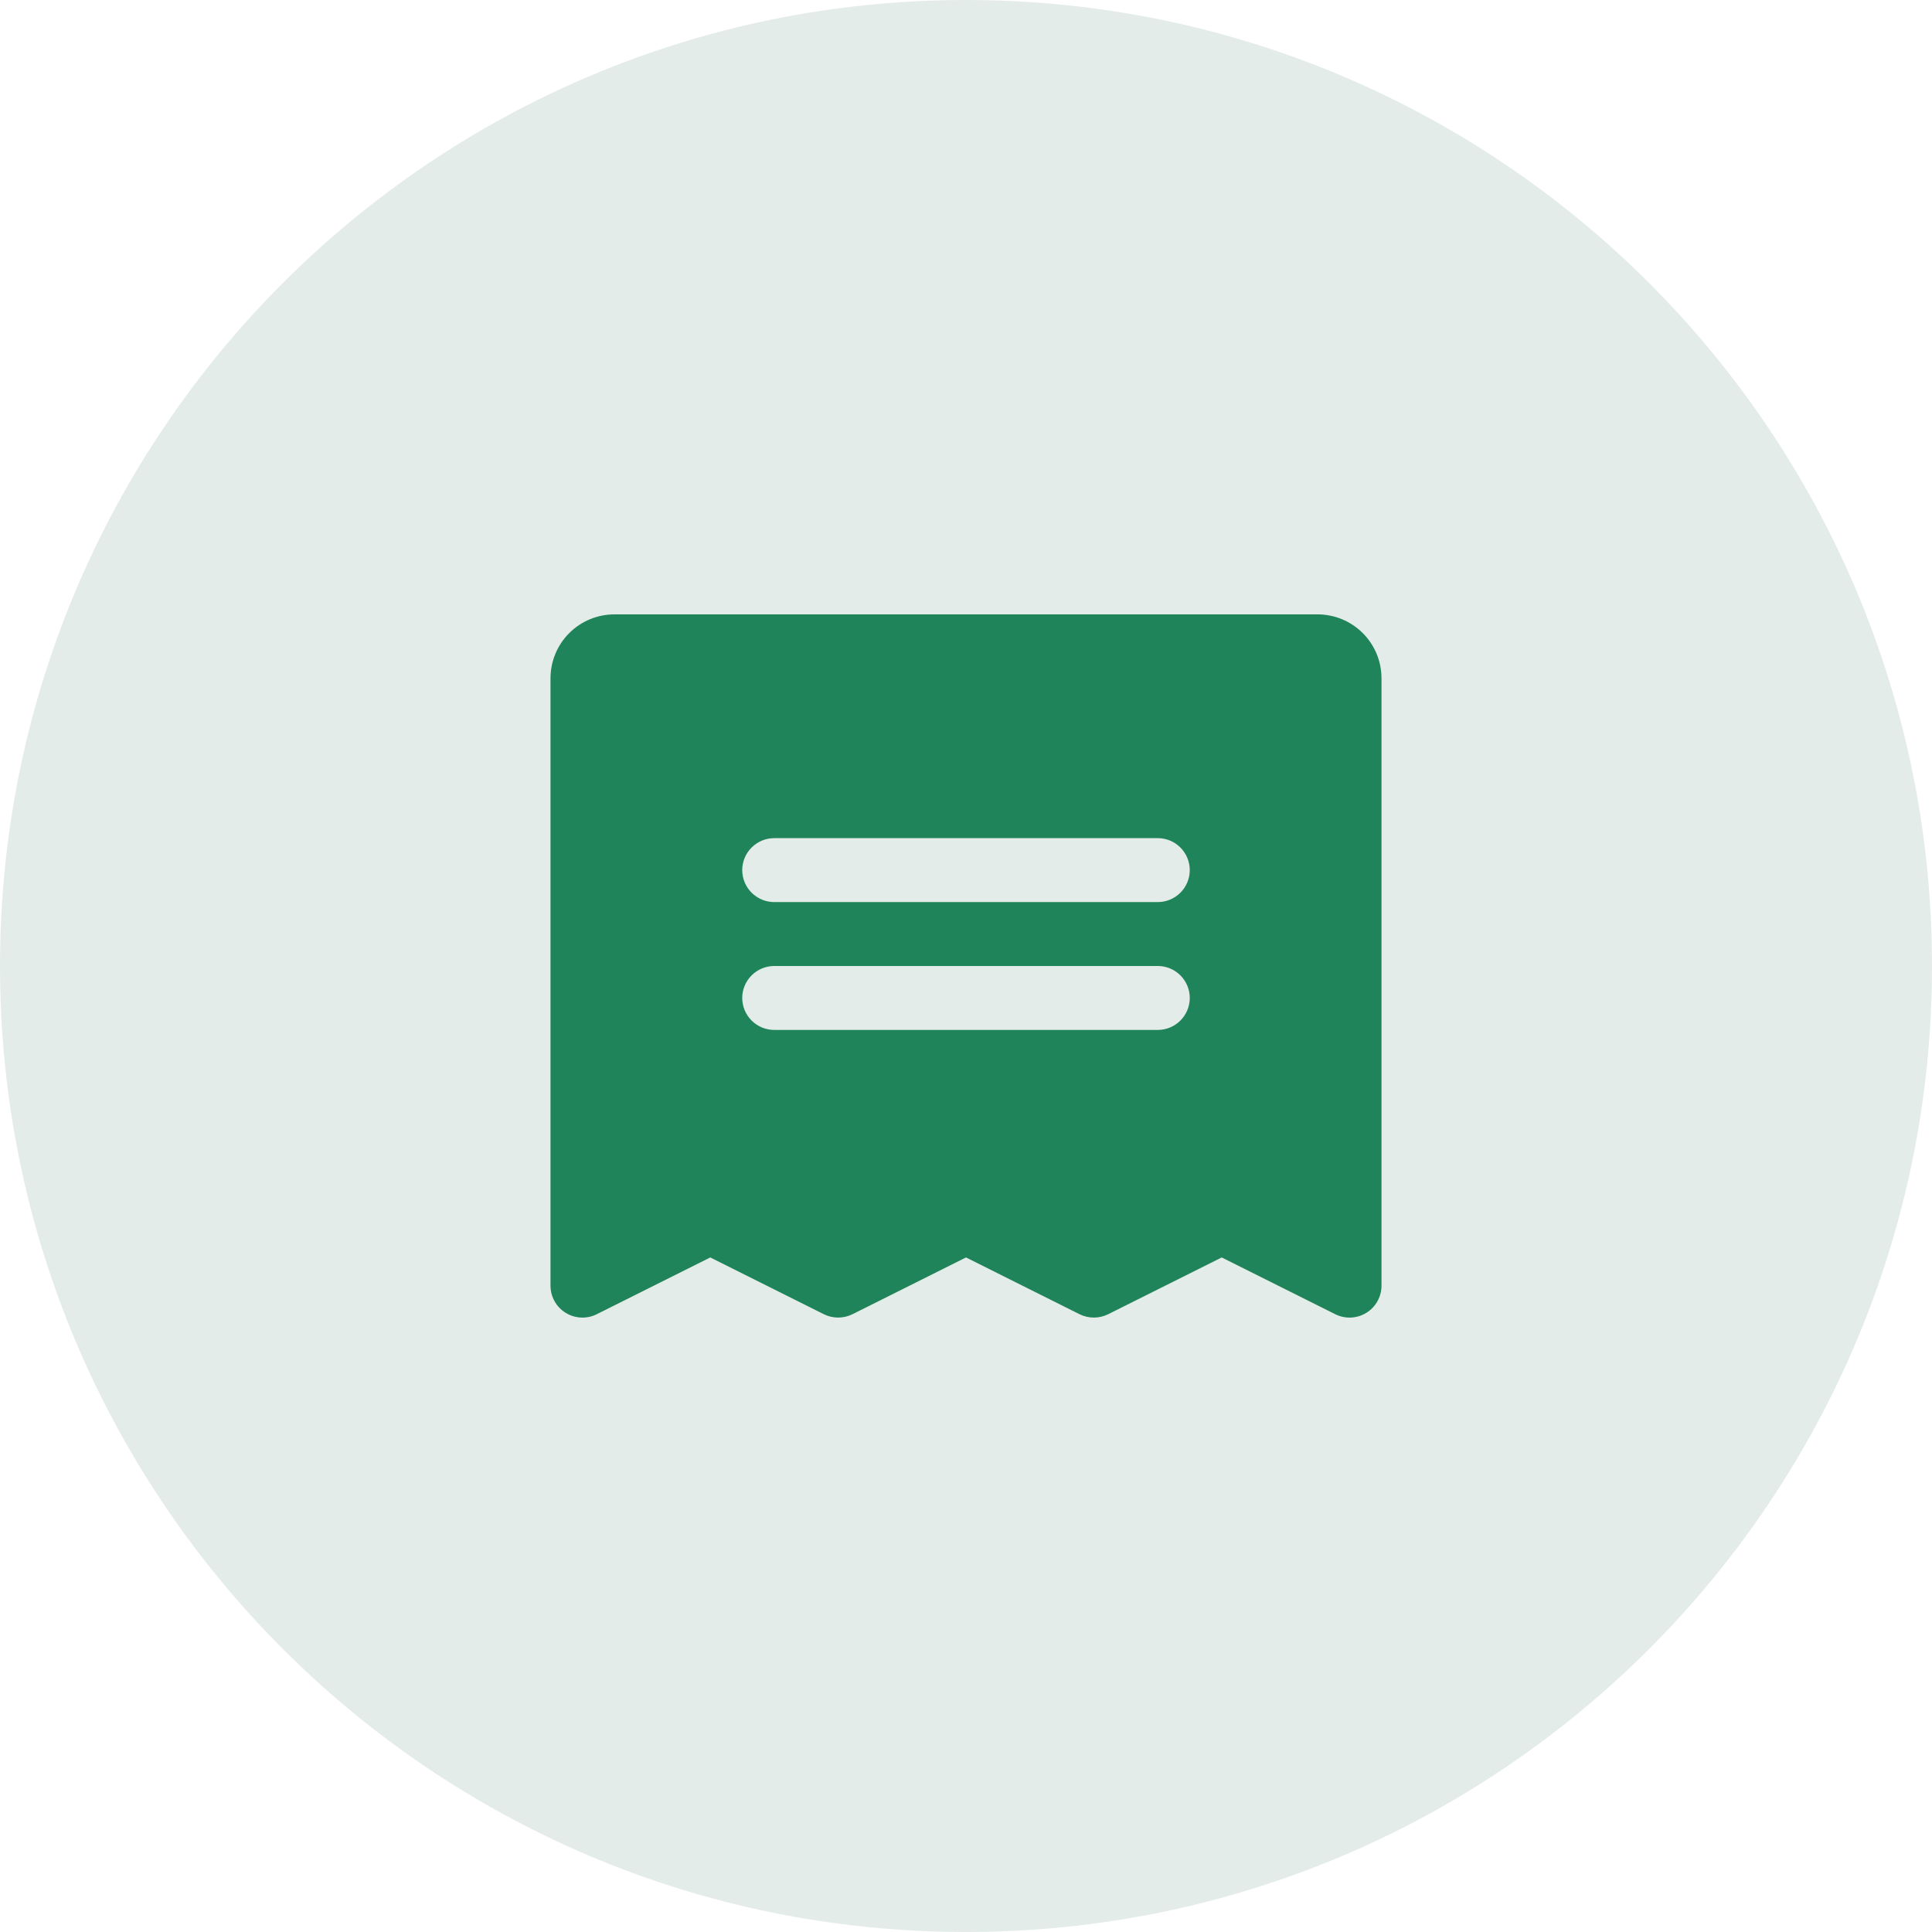
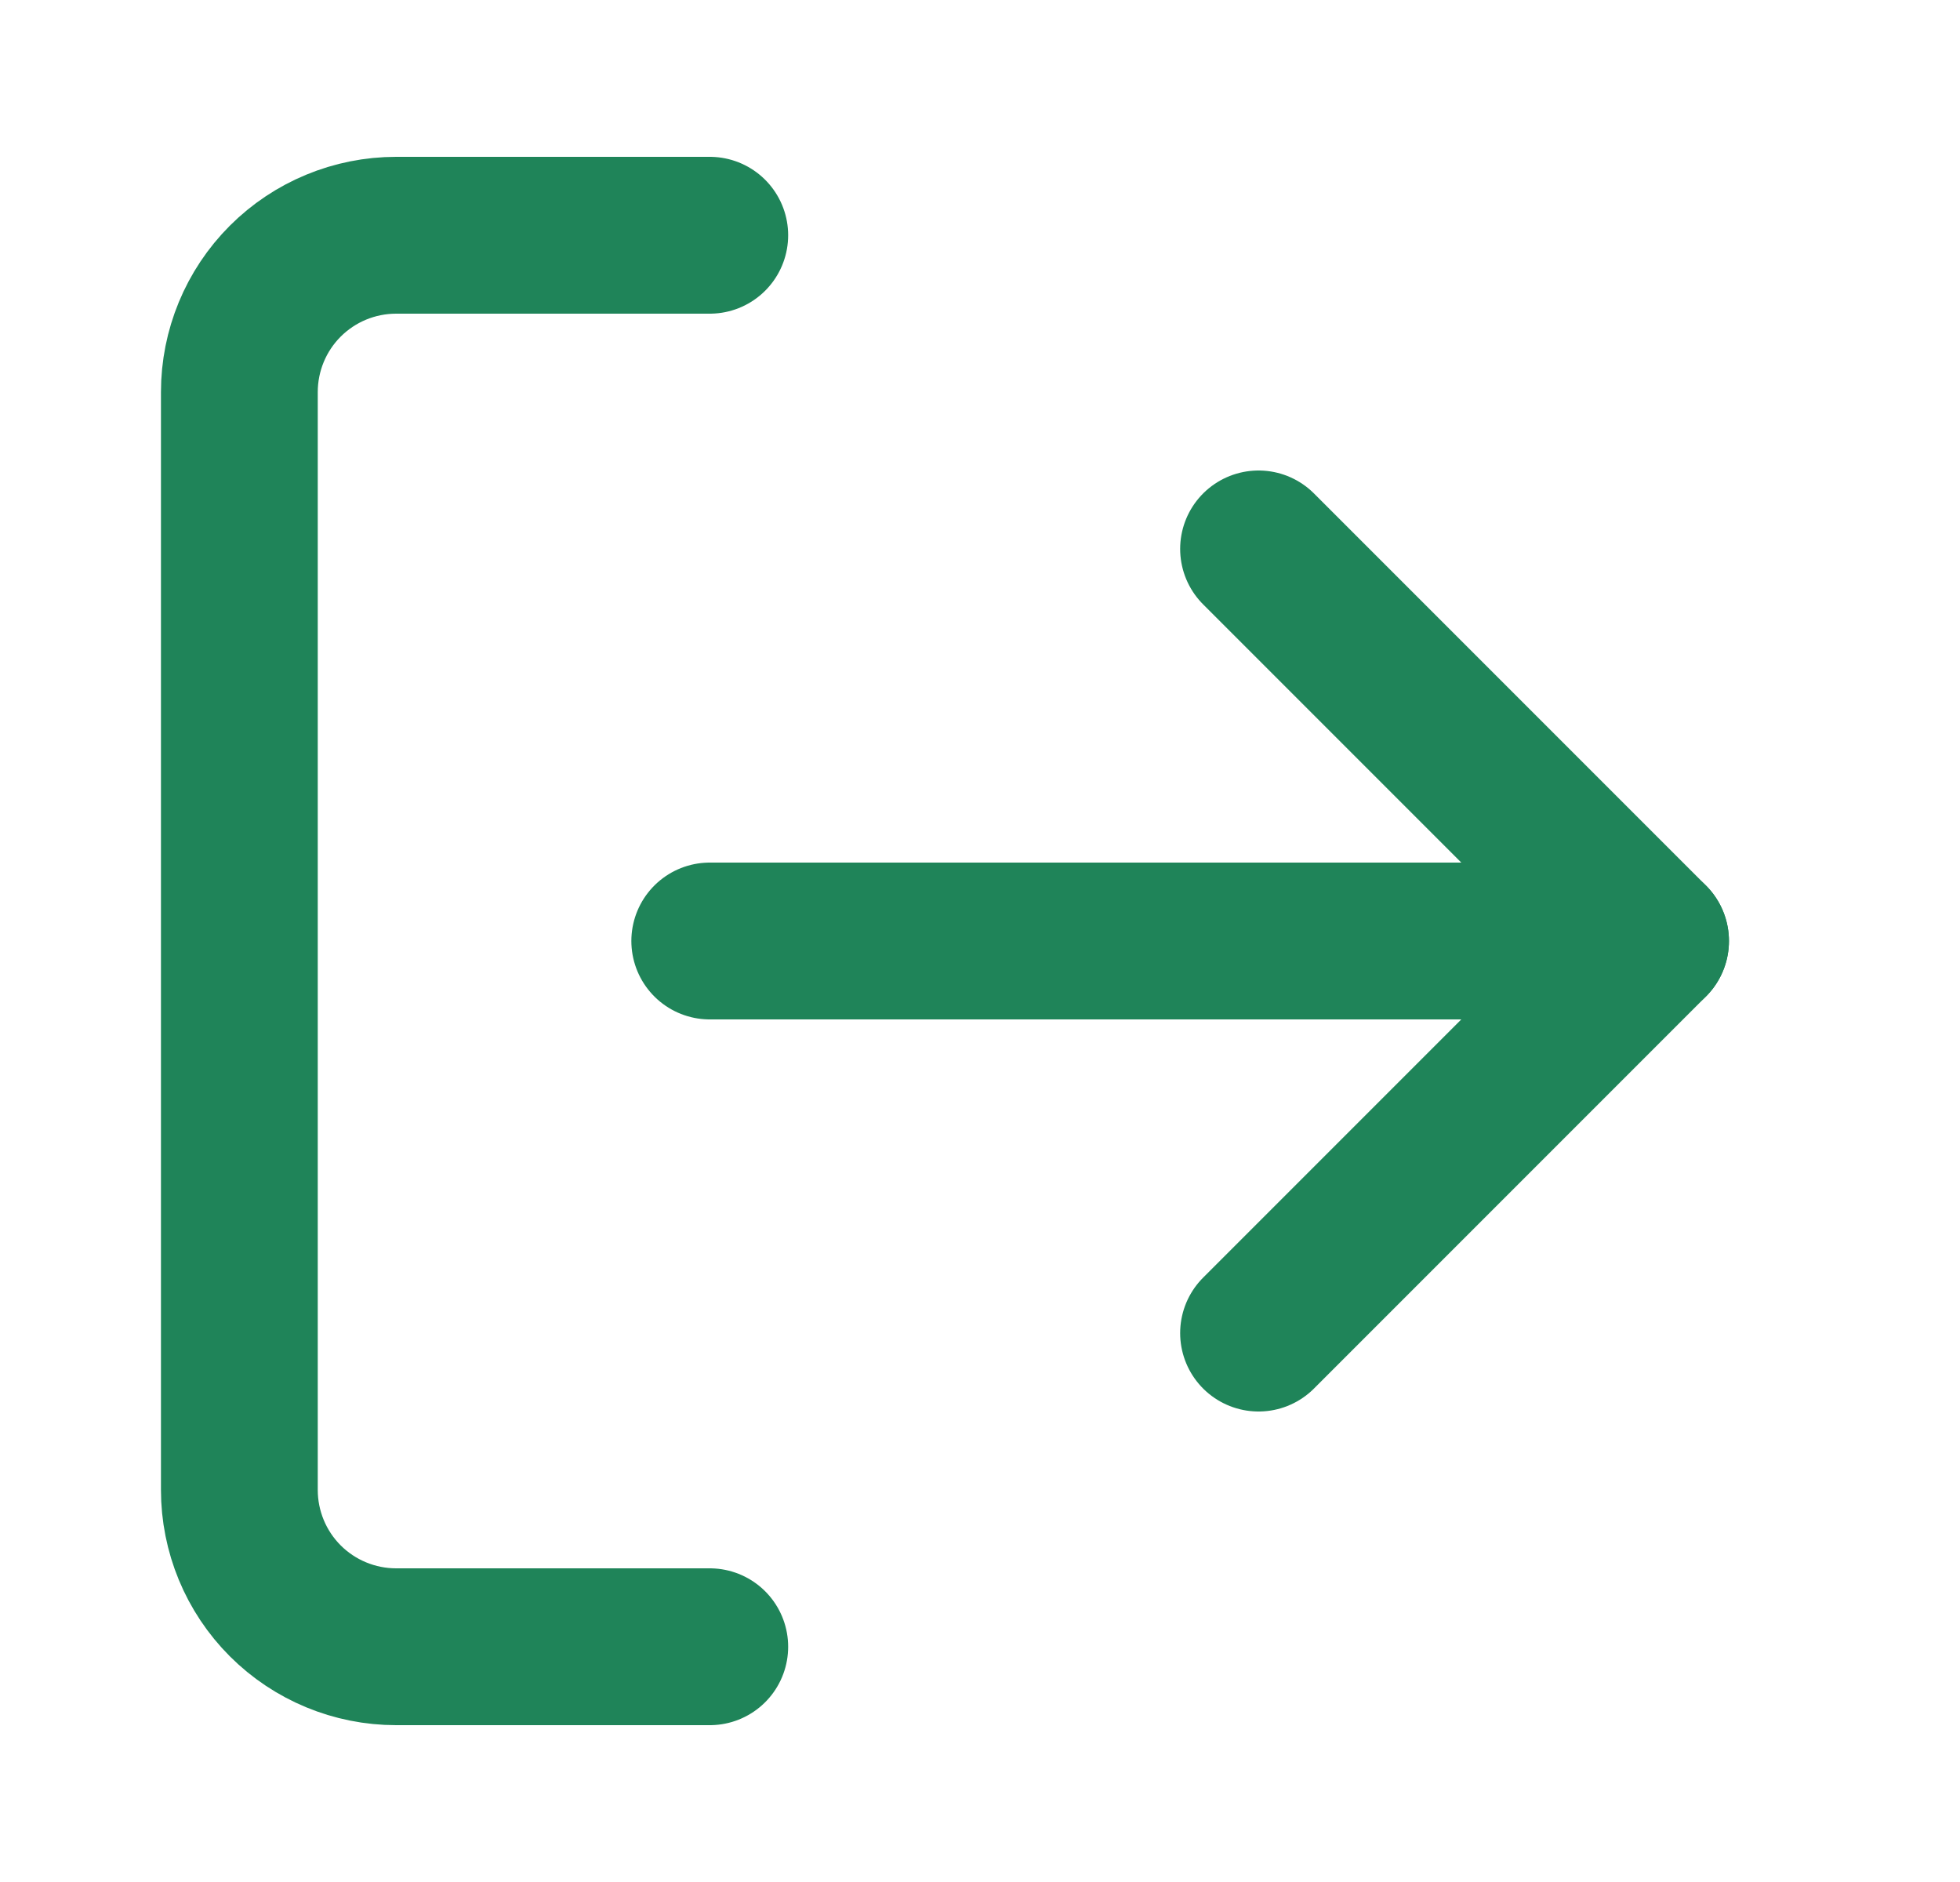
- <svg xmlns="http://www.w3.org/2000/svg" width="34" height="34" viewBox="0 0 34 34" fill="none">
-   <rect width="34" height="34" rx="17" fill="#E4ECE9" />
-   <path d="M23.188 10.812H10.812C10.514 10.812 10.228 10.931 10.017 11.142C9.806 11.353 9.688 11.639 9.688 11.938V22.625C9.688 22.721 9.712 22.815 9.759 22.899C9.806 22.983 9.873 23.053 9.954 23.103C10.036 23.154 10.129 23.182 10.225 23.187C10.321 23.191 10.416 23.171 10.502 23.128L12.5 22.129L14.498 23.128C14.576 23.167 14.663 23.187 14.75 23.187C14.837 23.187 14.924 23.167 15.002 23.128L17 22.129L18.998 23.128C19.076 23.167 19.163 23.187 19.25 23.187C19.337 23.187 19.424 23.167 19.502 23.128L21.5 22.129L23.498 23.128C23.584 23.171 23.679 23.191 23.775 23.187C23.871 23.182 23.964 23.154 24.046 23.103C24.127 23.053 24.194 22.983 24.241 22.899C24.288 22.815 24.312 22.721 24.312 22.625V11.938C24.312 11.639 24.194 11.353 23.983 11.142C23.772 10.931 23.486 10.812 23.188 10.812ZM20.375 18.125H13.625C13.476 18.125 13.333 18.066 13.227 17.96C13.122 17.855 13.062 17.712 13.062 17.562C13.062 17.413 13.122 17.27 13.227 17.165C13.333 17.059 13.476 17 13.625 17H20.375C20.524 17 20.667 17.059 20.773 17.165C20.878 17.27 20.938 17.413 20.938 17.562C20.938 17.712 20.878 17.855 20.773 17.96C20.667 18.066 20.524 18.125 20.375 18.125ZM20.375 15.875H13.625C13.476 15.875 13.333 15.816 13.227 15.71C13.122 15.605 13.062 15.462 13.062 15.312C13.062 15.163 13.122 15.02 13.227 14.915C13.333 14.809 13.476 14.75 13.625 14.75H20.375C20.524 14.75 20.667 14.809 20.773 14.915C20.878 15.02 20.938 15.163 20.938 15.312C20.938 15.462 20.878 15.605 20.773 15.71C20.667 15.816 20.524 15.875 20.375 15.875Z" fill="#1F8459" />
+ <svg xmlns="http://www.w3.org/2000/svg" width="25" height="24" viewBox="0 0 25 24" fill="none">
+   <path d="M9.053 21H5.053C4.522 21 4.013 20.789 3.638 20.414C3.263 20.039 3.053 19.53 3.053 19V5C3.053 4.47 3.263 3.961 3.638 3.586C4.013 3.211 4.522 3 5.053 3H9.053" stroke="#1F8459" stroke-width="2" stroke-linecap="round" stroke-linejoin="round" />
+   <path d="M16.053 17L21.053 12L16.053 7" stroke="#1F8459" stroke-width="2" stroke-linecap="round" stroke-linejoin="round" />
+   <path d="M21.053 12H9.053" stroke="#1F8459" stroke-width="2" stroke-linecap="round" stroke-linejoin="round" />
</svg>
